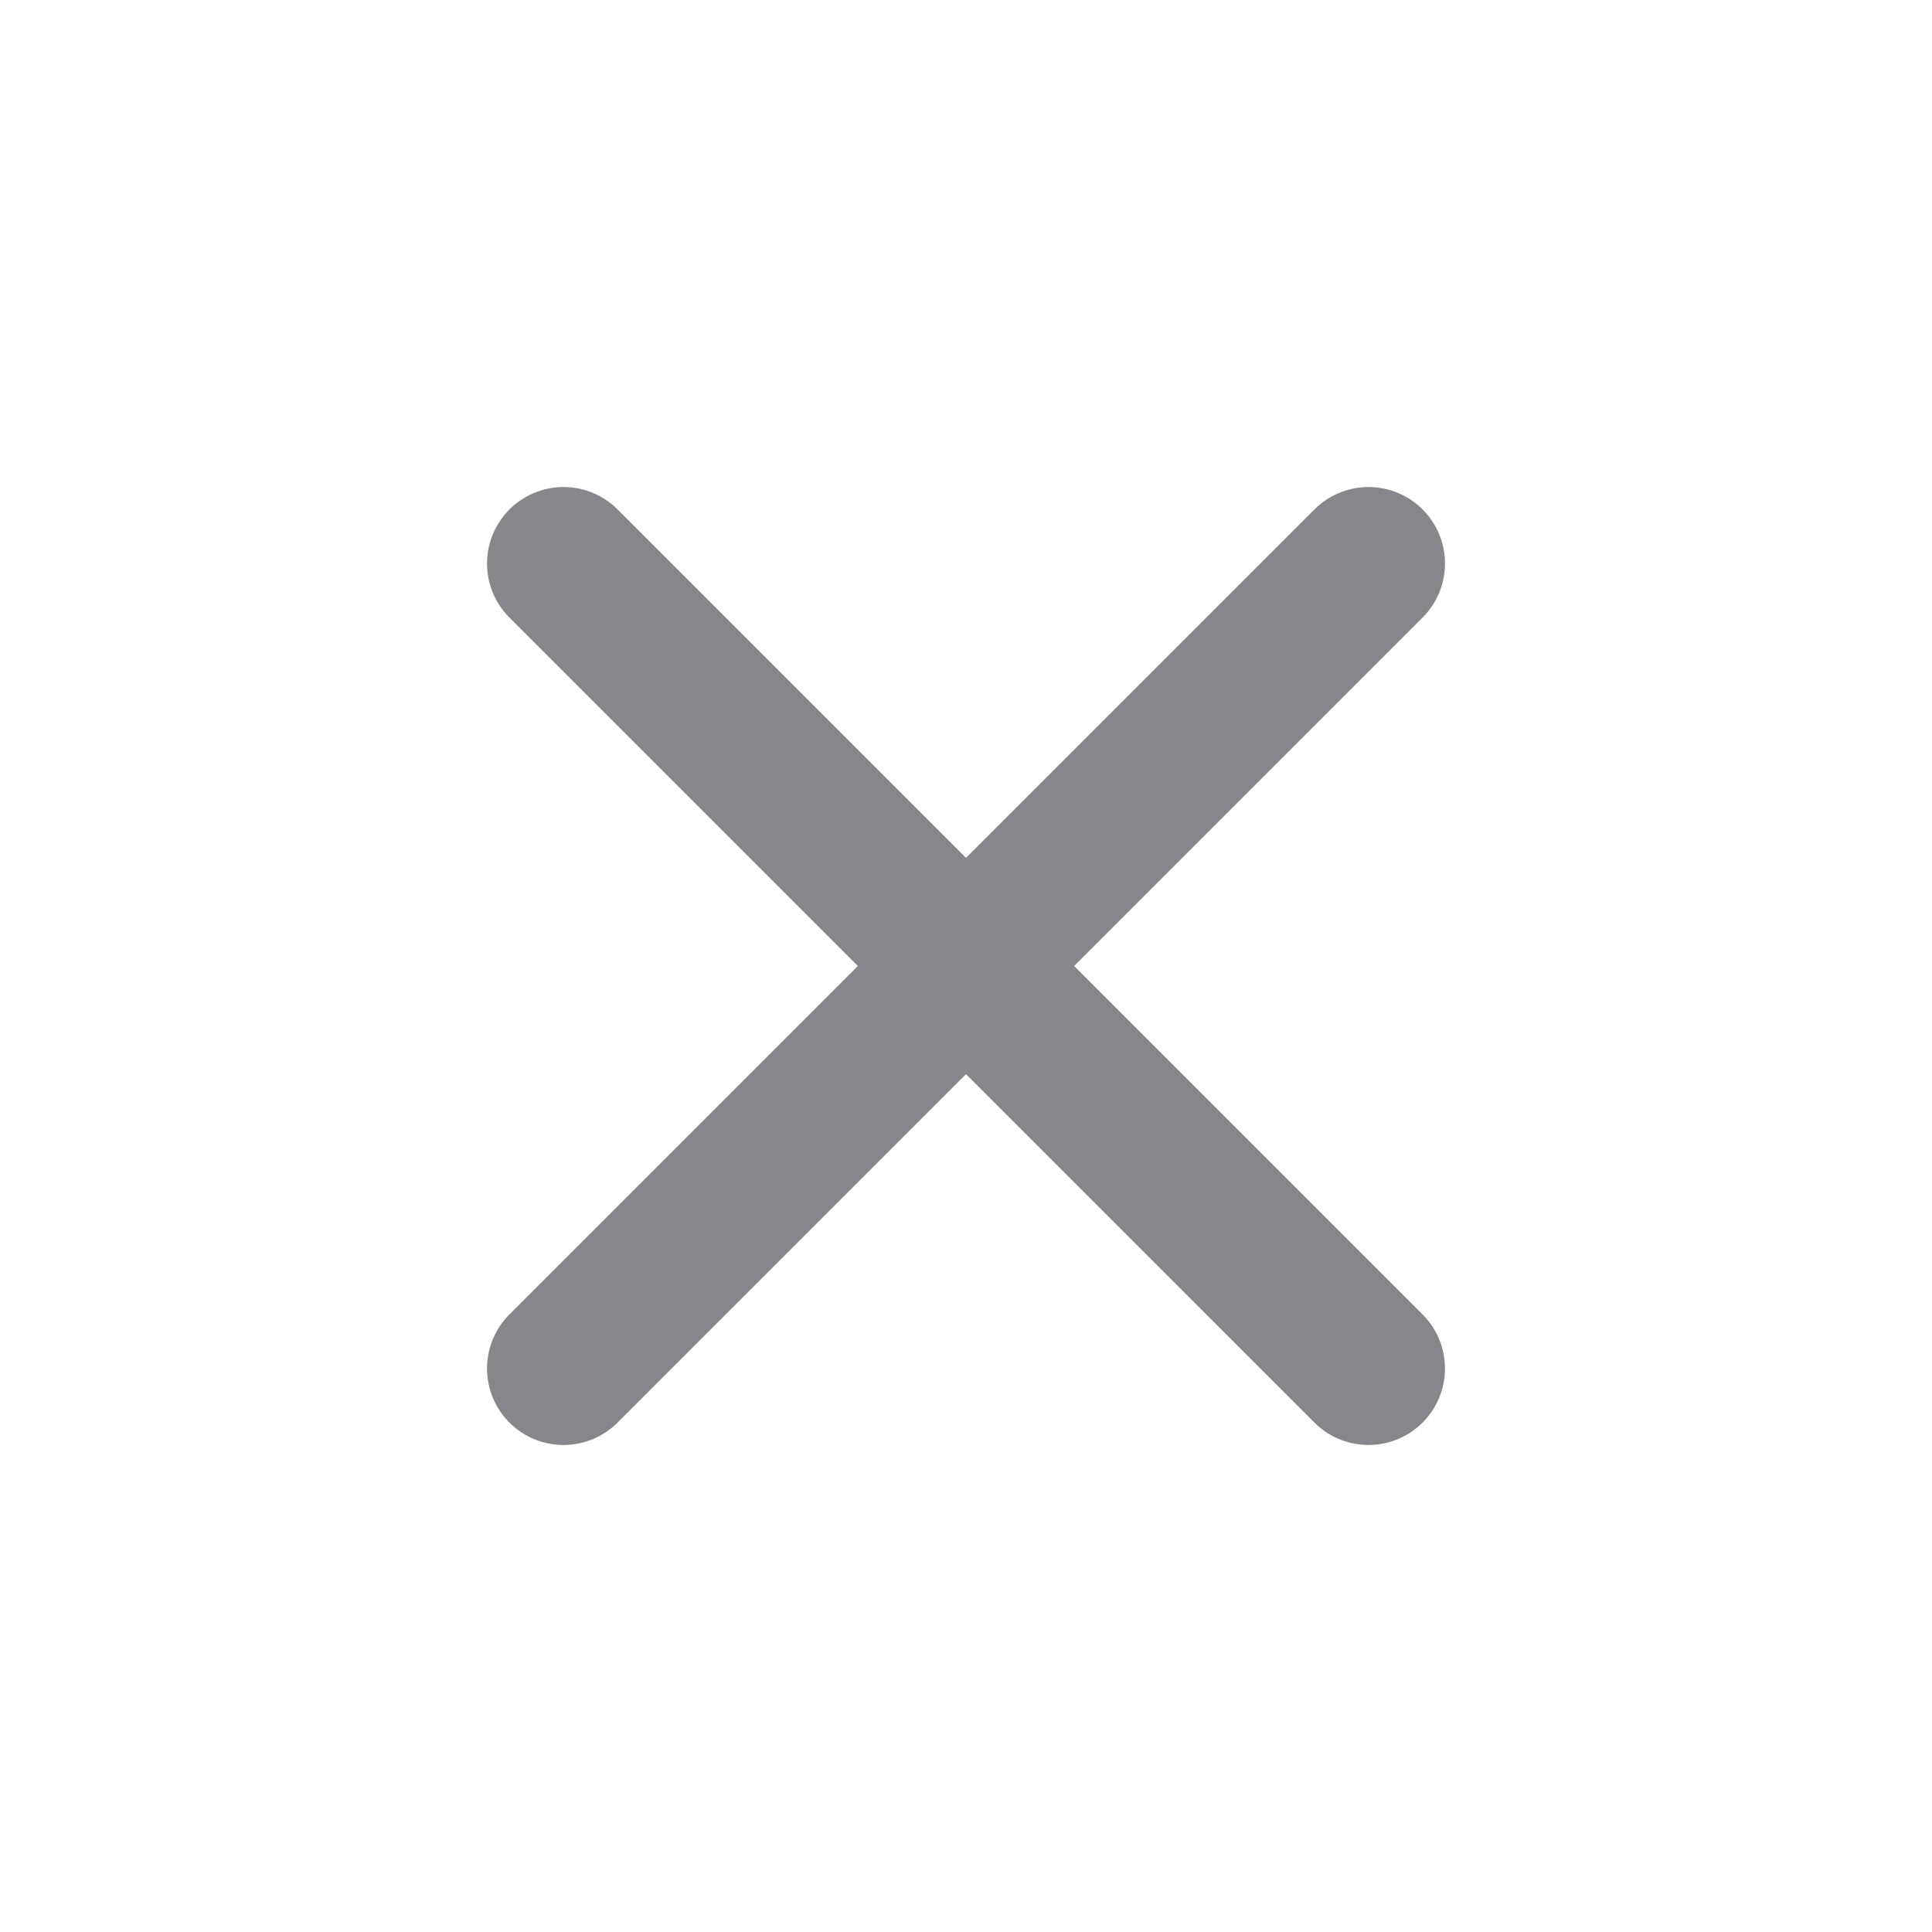
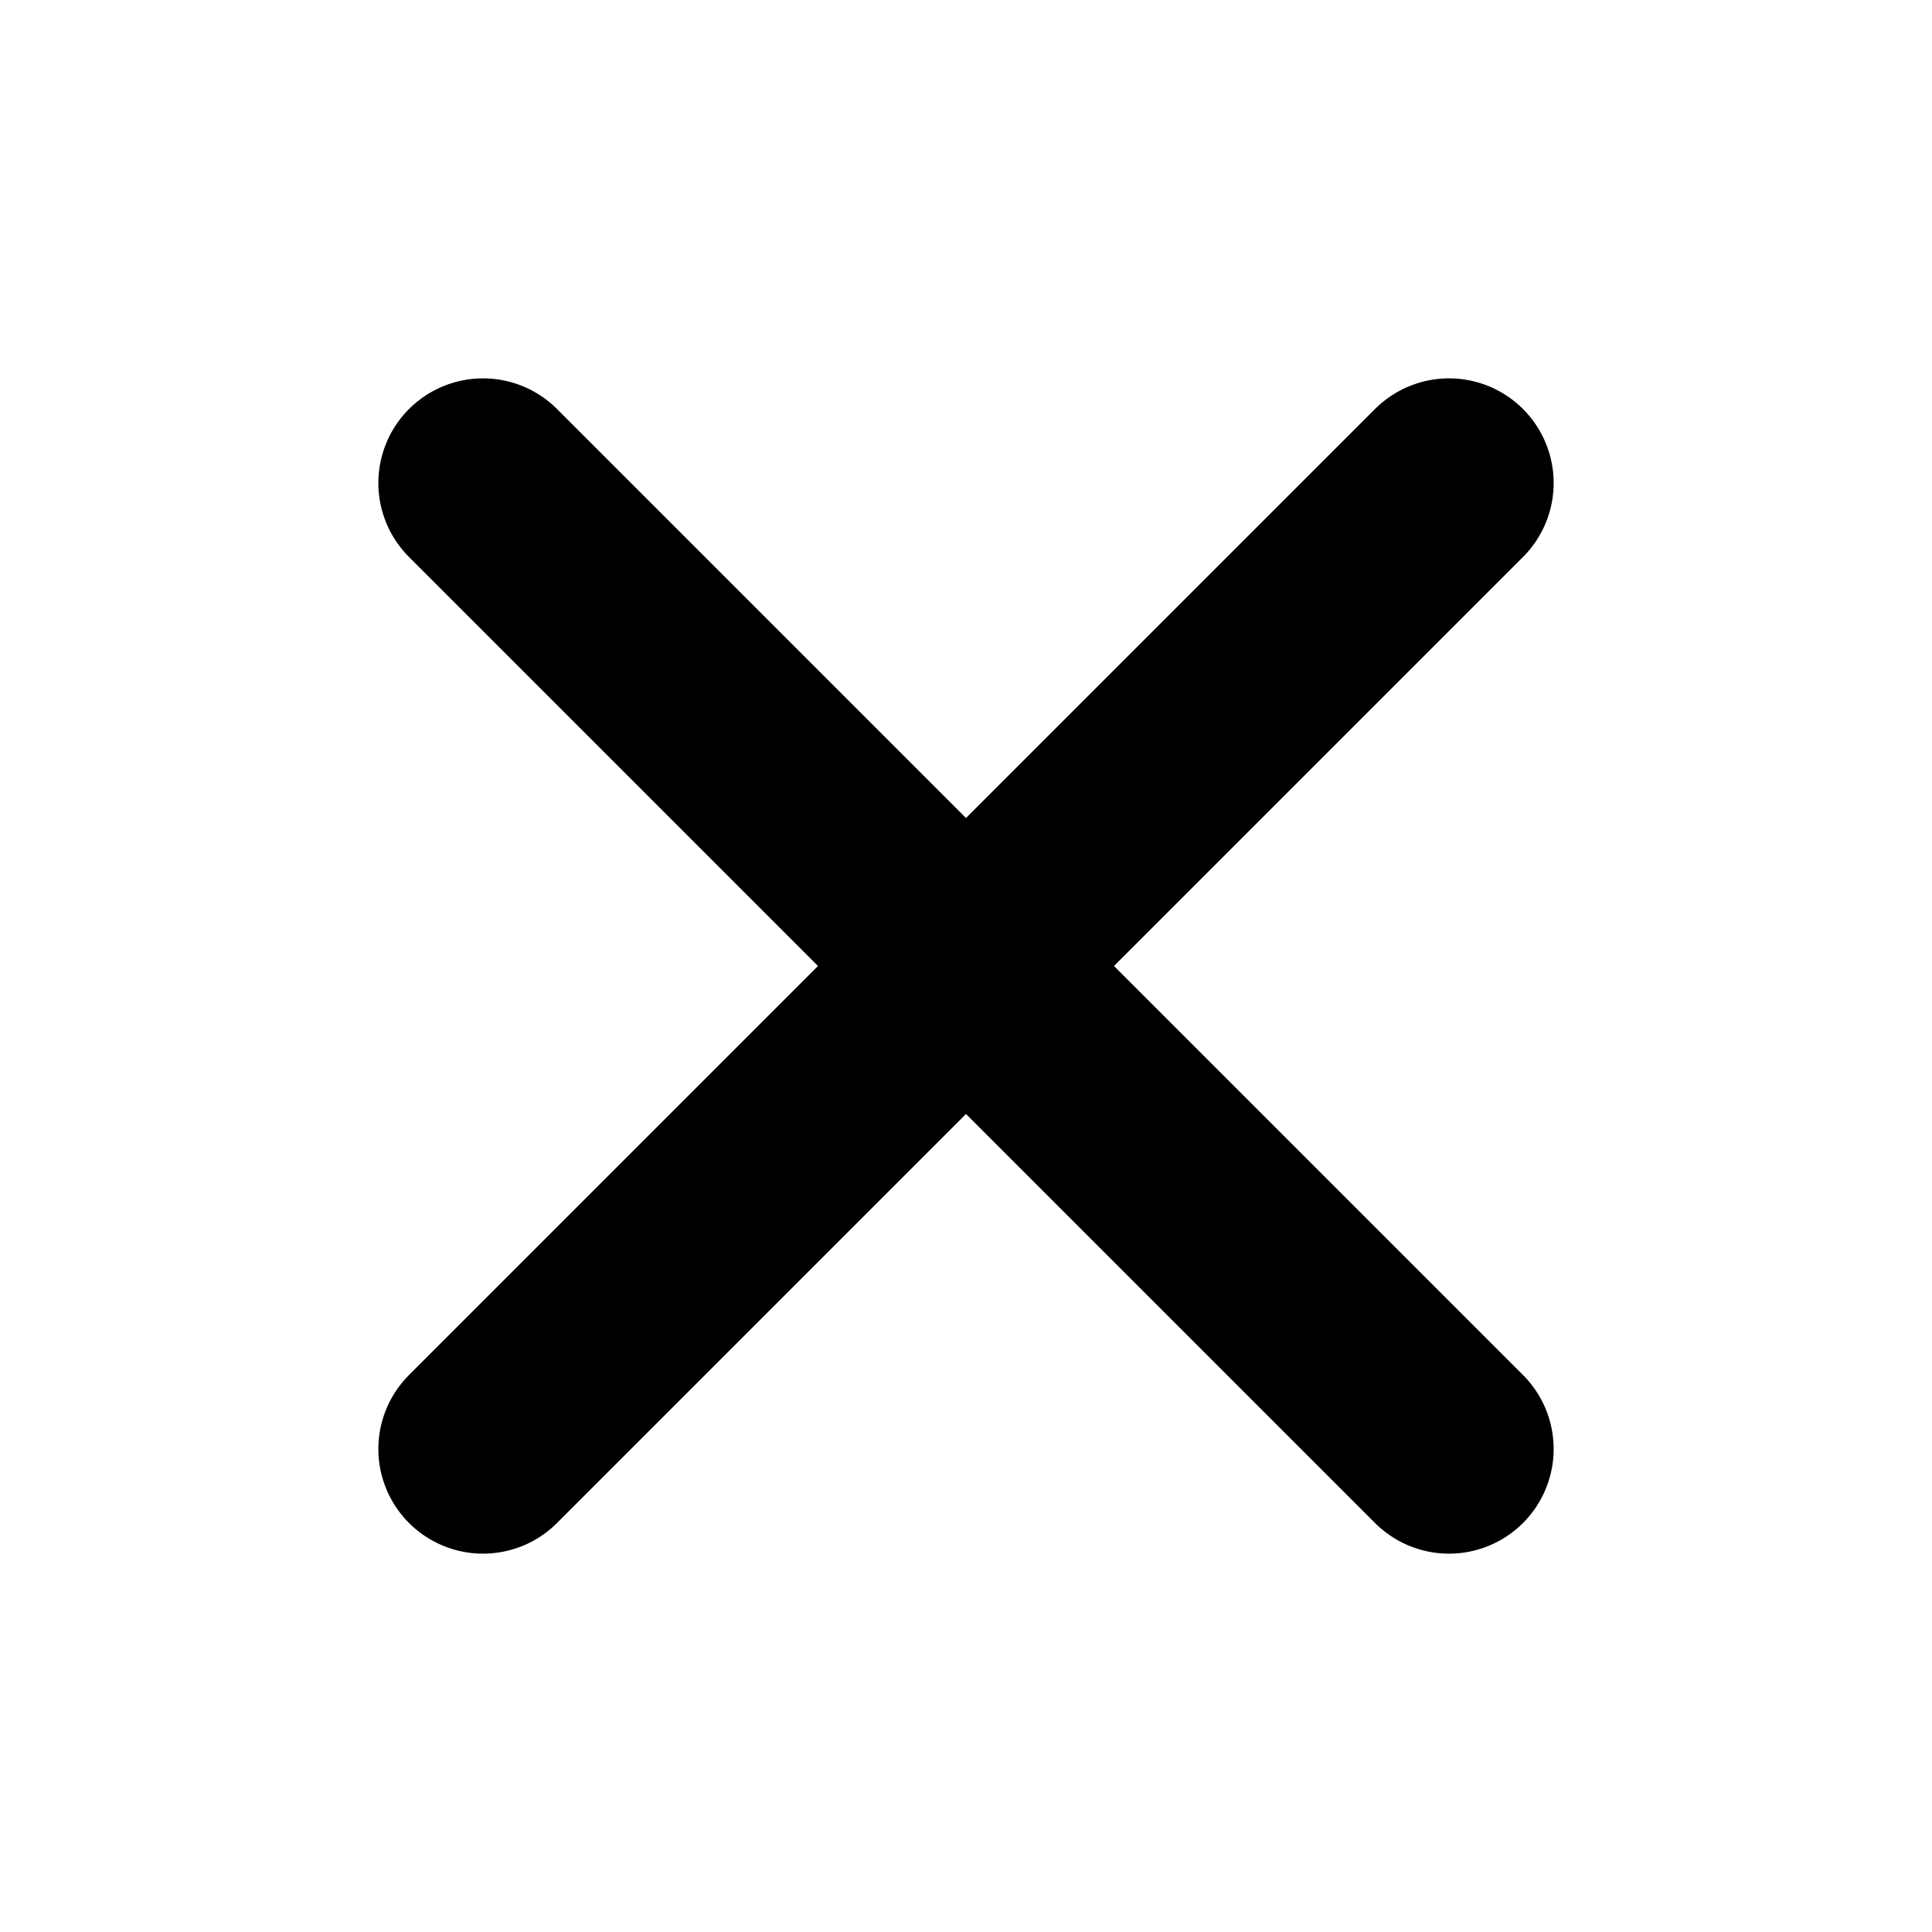
- <svg xmlns="http://www.w3.org/2000/svg" width="72" height="72" viewBox="0 0 24 24" fill="none" stroke="#86868B" stroke-width="1.9" stroke-linecap="round" stroke-linejoin="round">
-   <path d="M7 7 L17 17 M17 7 L7 17" />
+ <svg xmlns="http://www.w3.org/2000/svg" width="24" height="24" viewBox="0 0 24 24" fill="none" stroke="currentColor" stroke-width="2.6" stroke-linecap="round" stroke-linejoin="round">
+   <path d="M6 6l12 12 M18 6L6 18" />
</svg>
